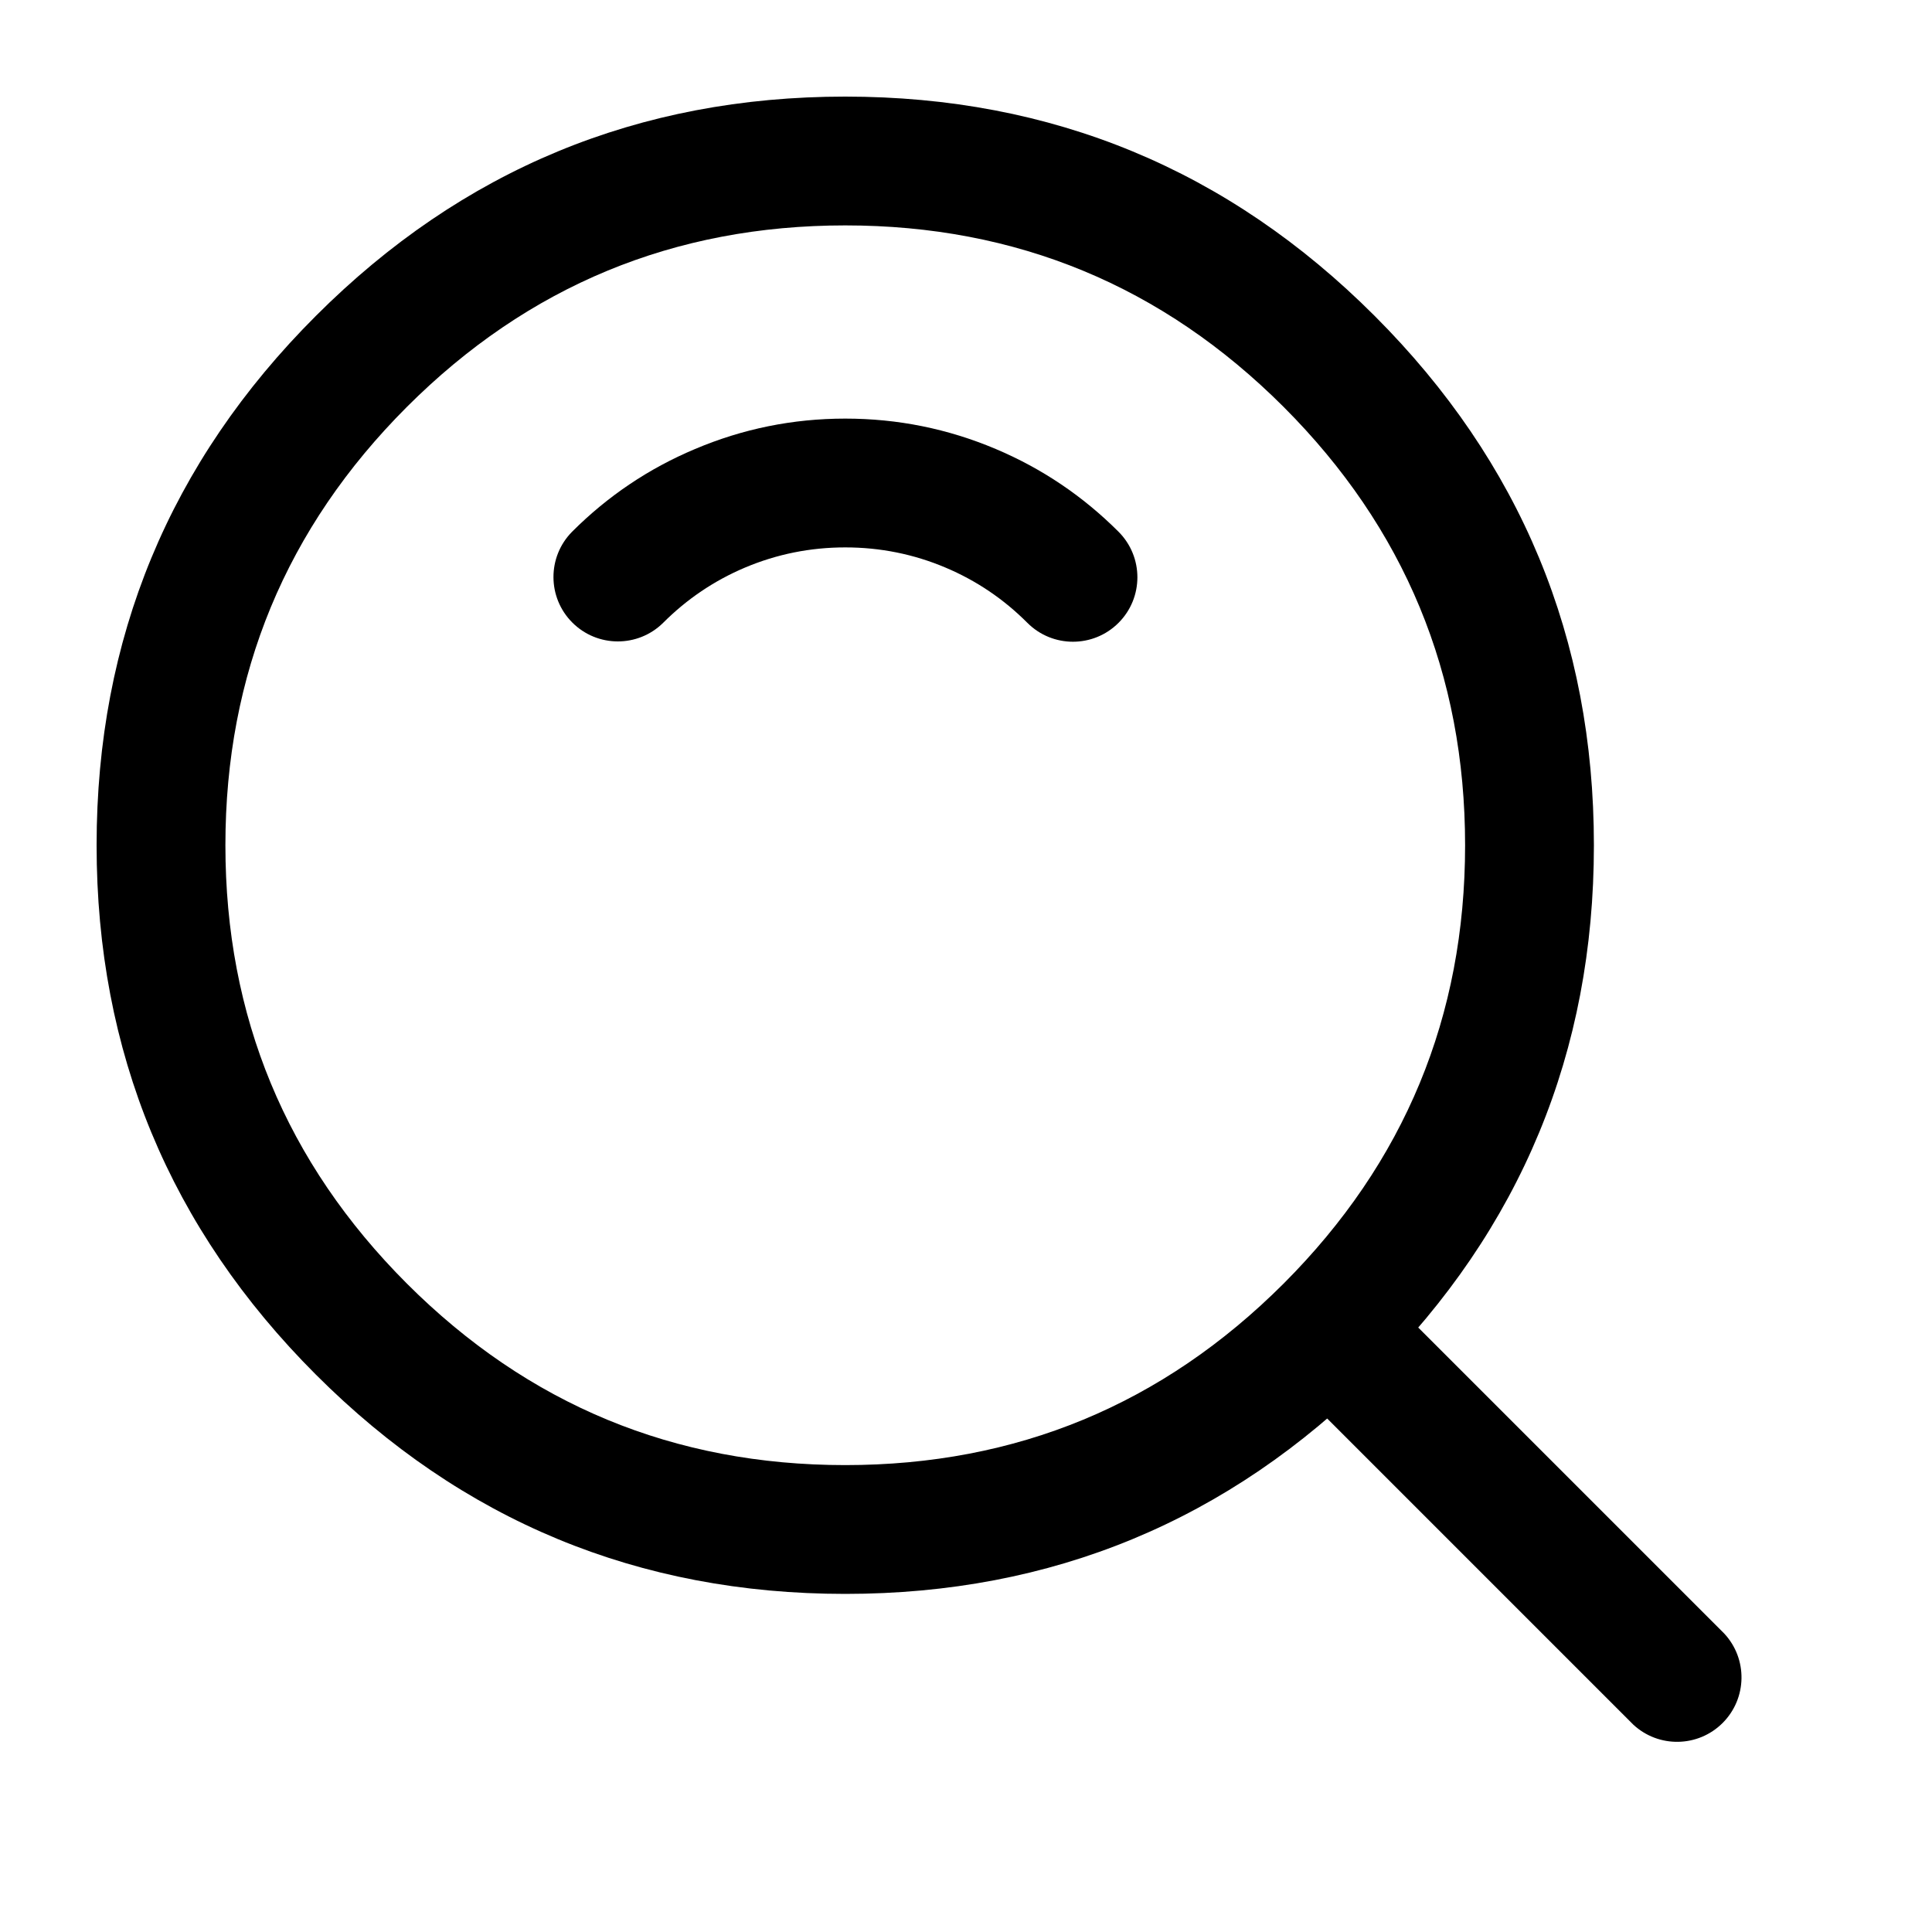
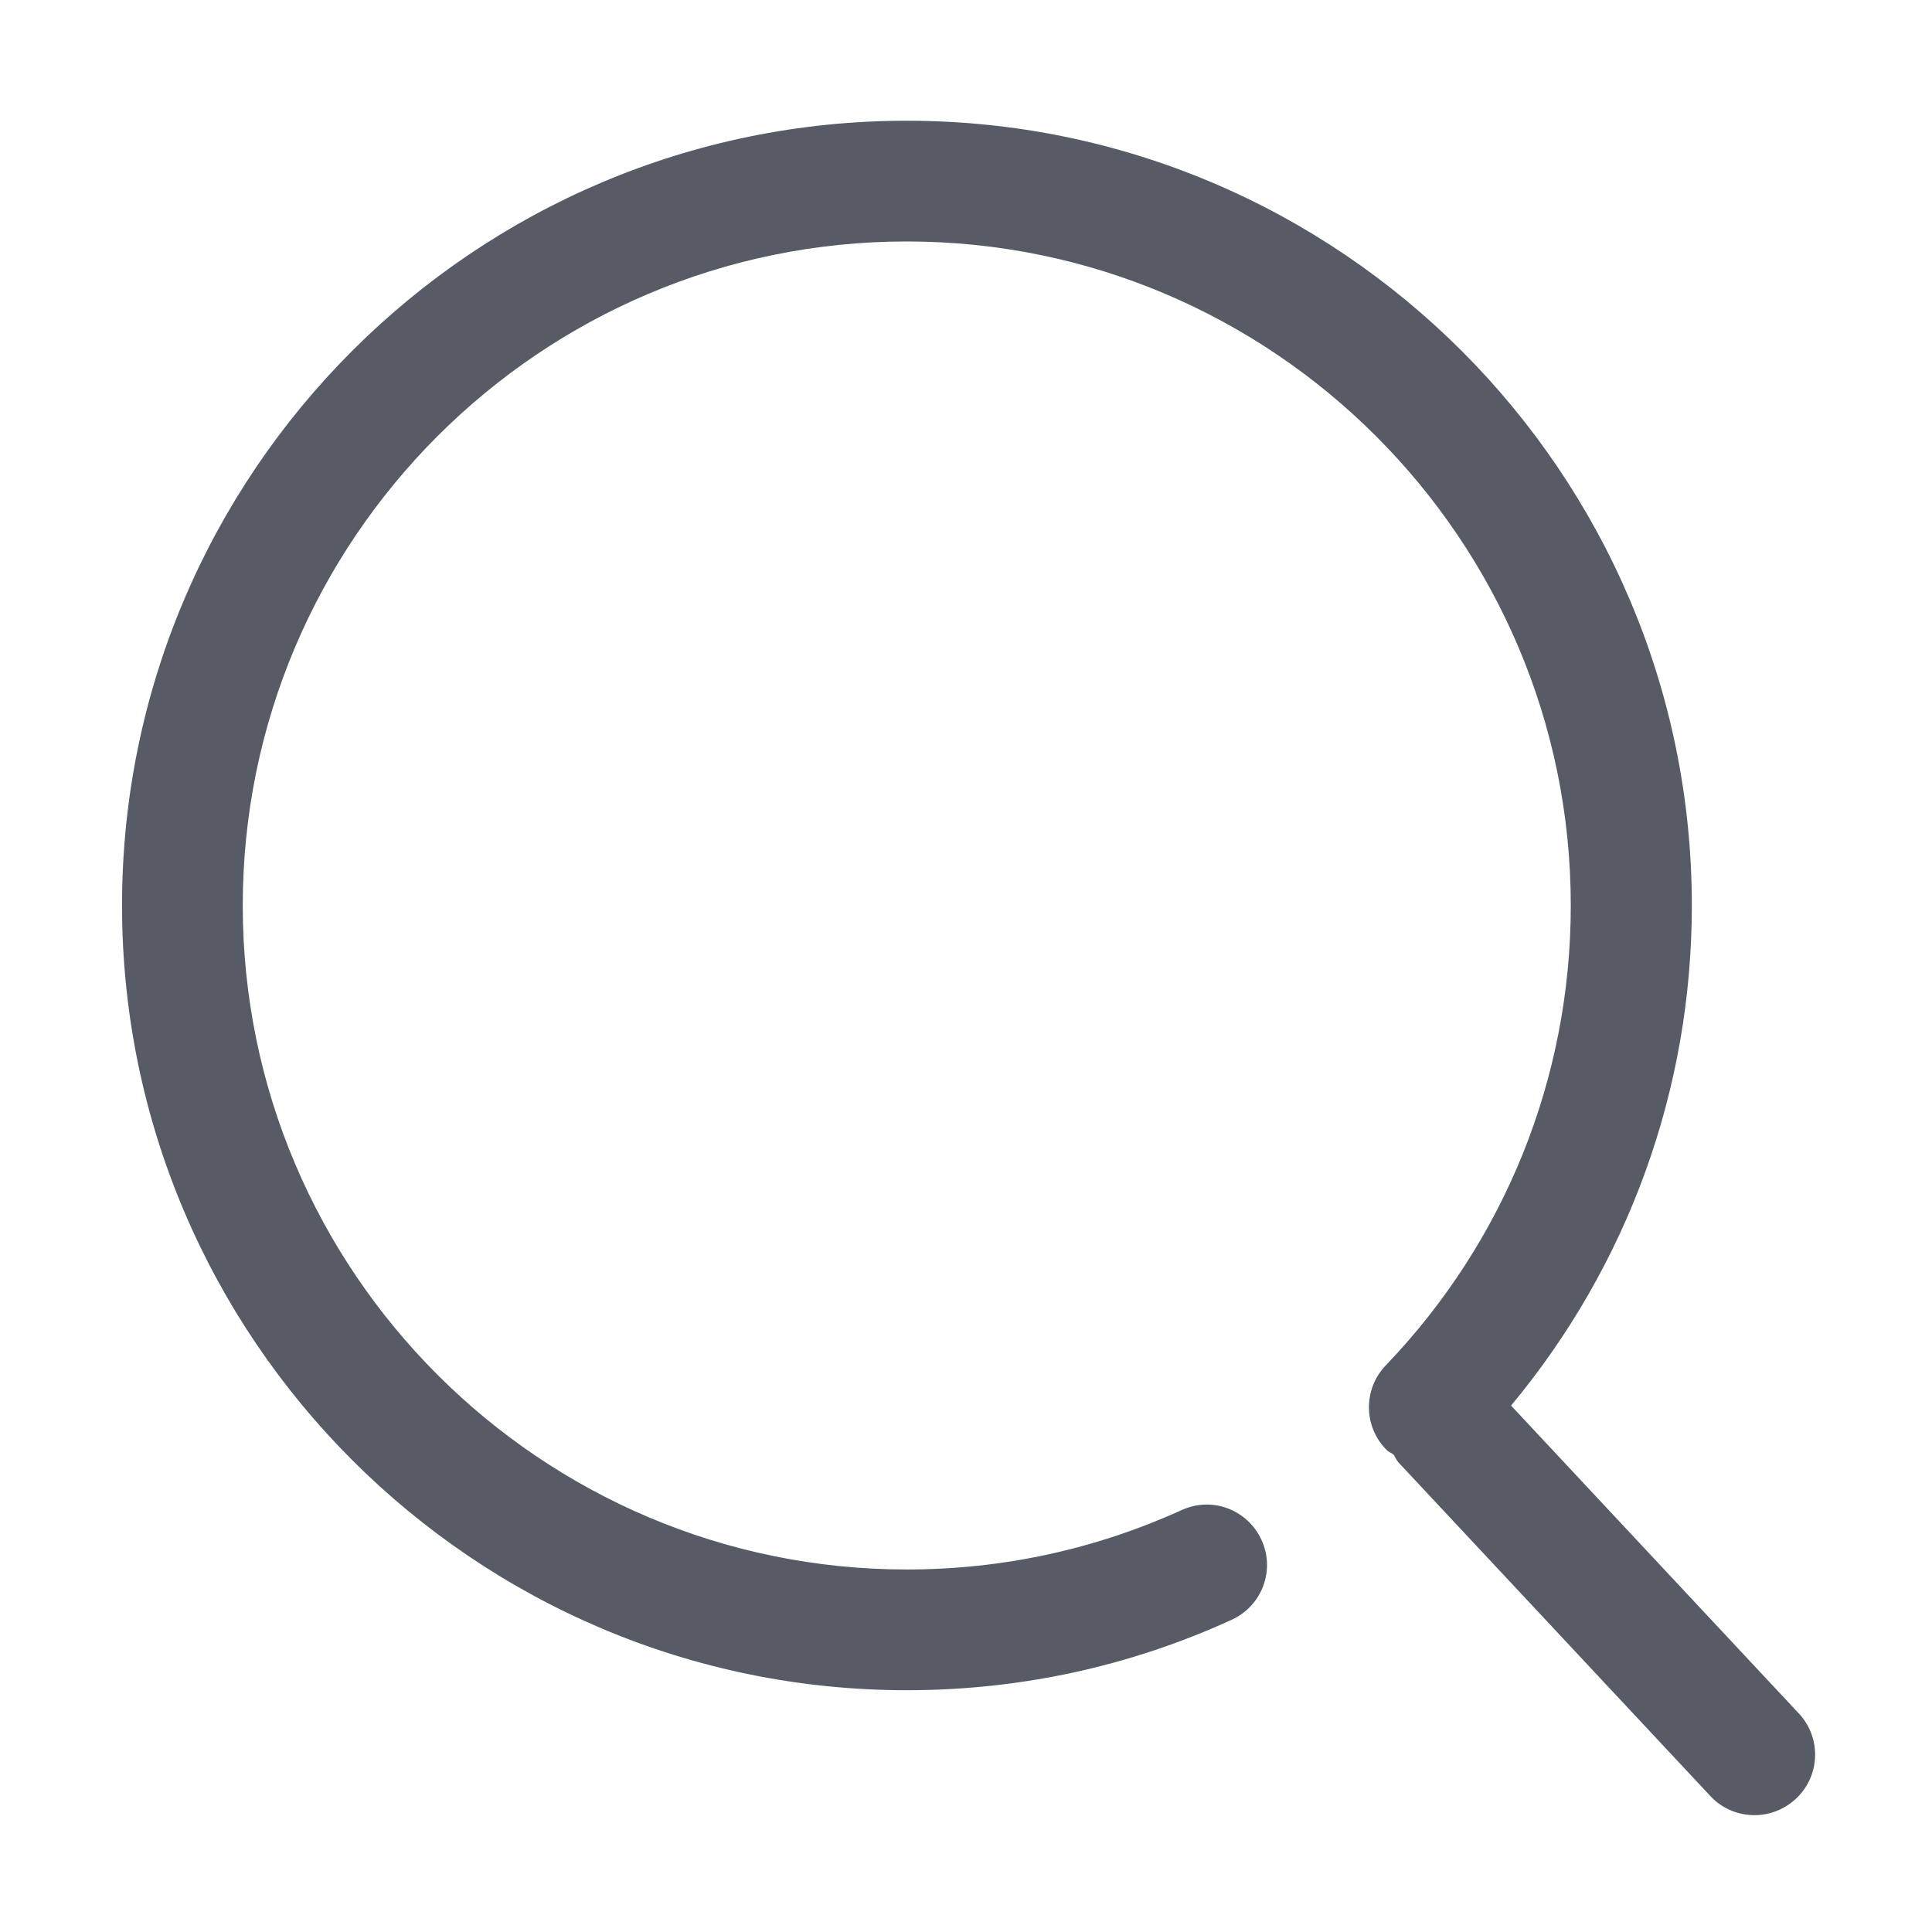
- <svg xmlns="http://www.w3.org/2000/svg" t="1792996400420" class="icon" viewBox="0 0 1024 1024" version="1.1" p-id="6033" width="200" height="200">
-   <path d="M51.2 448q0-164.409 116.224-280.576Q283.648 51.2 448 51.2q164.409 0 280.576 116.224 116.224 116.224 116.224 280.576 0 164.409-116.224 280.576-116.224 116.224-280.576 116.224-164.409 0-280.576-116.224Q51.2 612.352 51.2 448z m68.267 0q0 136.078 96.199 232.334 96.256 96.199 232.334 96.199 136.078 0 232.334-96.199 96.199-96.256 96.199-232.334 0-136.078-96.199-232.334Q584.078 119.467 448 119.467q-136.078 0-232.334 96.199Q119.467 311.922 119.467 448z" p-id="6034" />
-   <path d="M303.218 281.828q28.331-28.331 65.081-43.804 38.116-16.156 79.701-16.156 41.643 0 79.758 16.1 36.75 15.531 65.081 43.861a34.133 34.133 0 0 1-48.299 48.299q-18.887-18.944-43.406-29.298-25.316-10.695-53.134-10.695-27.762 0-53.134 10.695-24.462 10.354-43.406 29.298a34.133 34.133 0 0 1-48.242-48.299zM674.588 708.835a34.133 34.133 0 0 0 10.012 24.178l181.02 181.02a34.133 34.133 0 0 0 48.242-48.242l-181.02-181.02a34.133 34.133 0 0 0-58.254 24.121z" p-id="6035" />
+ <svg xmlns="http://www.w3.org/2000/svg" t="1792998967147" class="icon" viewBox="0 0 1024 1024" version="1.1" p-id="6985" width="200" height="200">
+   <path d="M953.474 908.235l-152.577-163.241c61.925-74.482 95.812-167.37 95.812-265.074 0-229.295-186.635-415.93-416.102-415.93-229.295 0-415.93 186.635-415.93 415.93s186.635 415.93 415.93 415.93c60.033 0 118.002-12.557 172.186-37.327 16.169-7.397 23.222-26.318 15.825-42.315-7.397-16.169-26.318-23.222-42.315-15.825-45.928 20.814-94.952 31.479-145.696 31.479-194.032 0-351.941-157.909-351.941-351.941 0-194.032 157.909-351.941 351.941-351.941 194.032 0 351.941 157.909 351.941 351.941 0 91.339-34.919 177.863-98.048 243.744-12.213 12.729-11.869 33.027 0.86 45.24 1.032 0.86 2.236 1.204 3.268 2.064 0.86 1.204 1.376 2.752 2.408 3.956l165.478 177.003c6.193 6.709 14.793 10.149 23.394 10.149 7.913 0 15.653-2.924 21.846-8.601C964.827 941.433 965.515 921.136 953.474 908.235z" fill="#575B66" p-id="6986" />
</svg>
